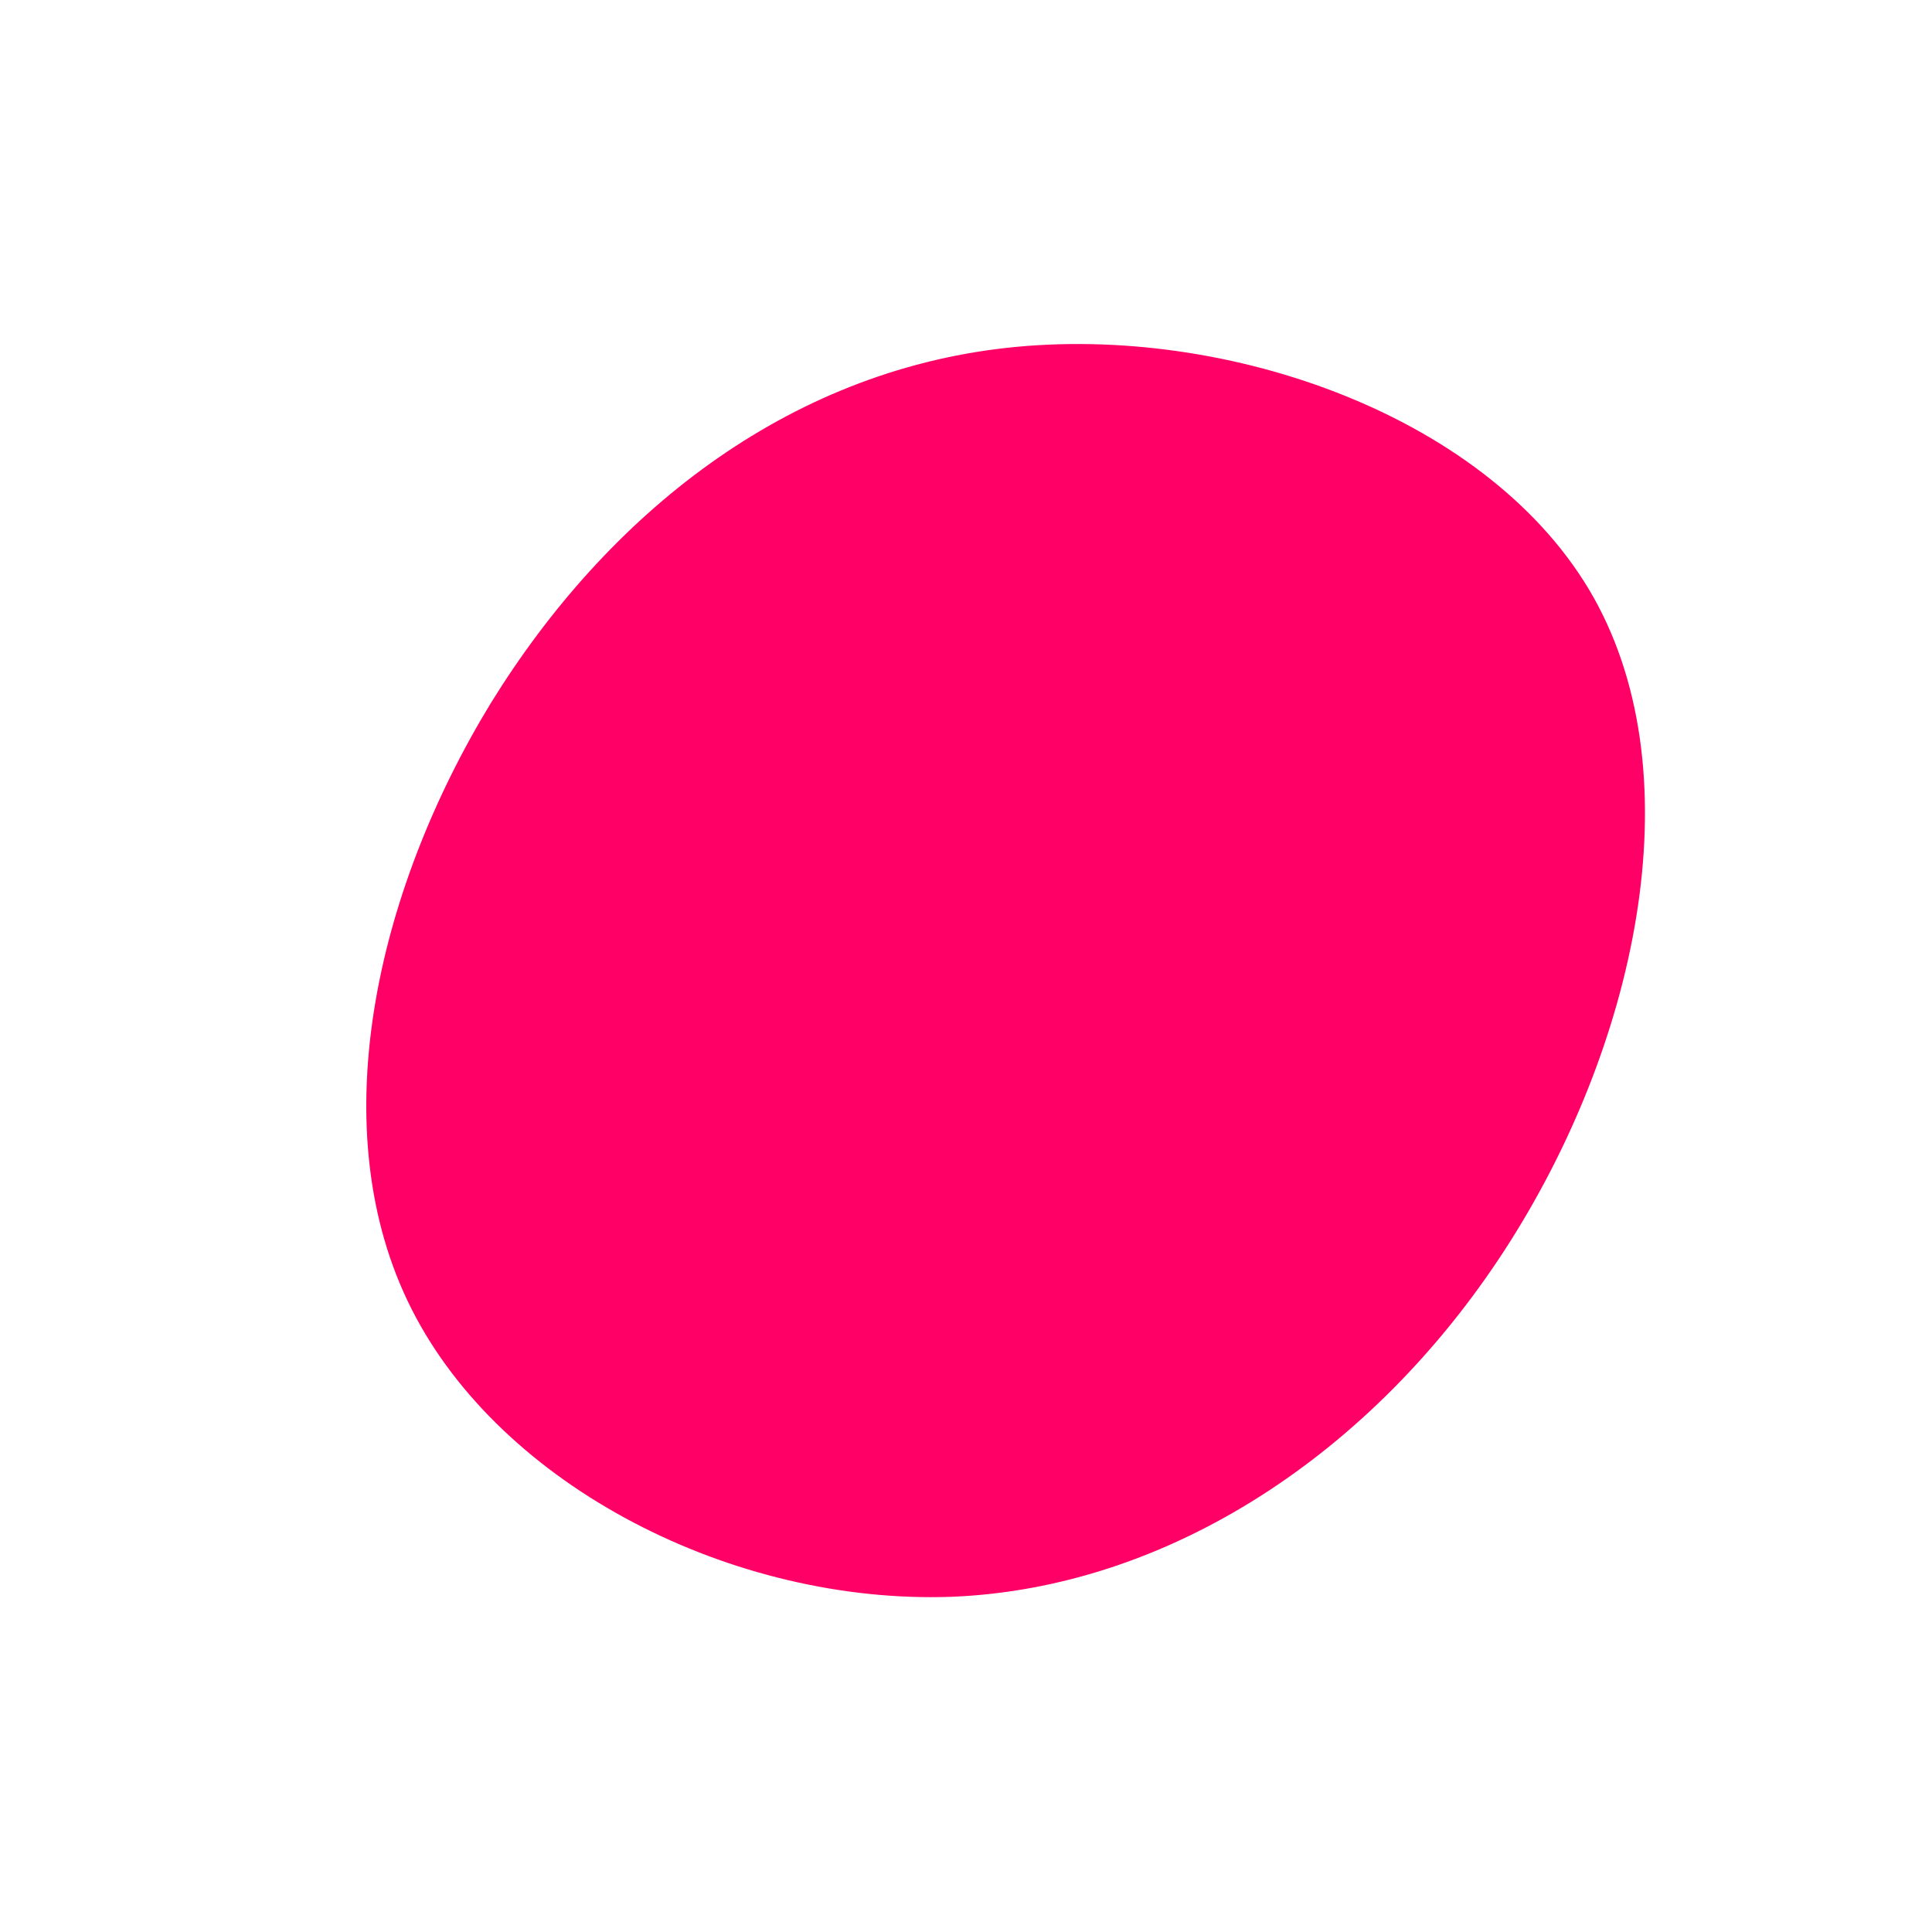
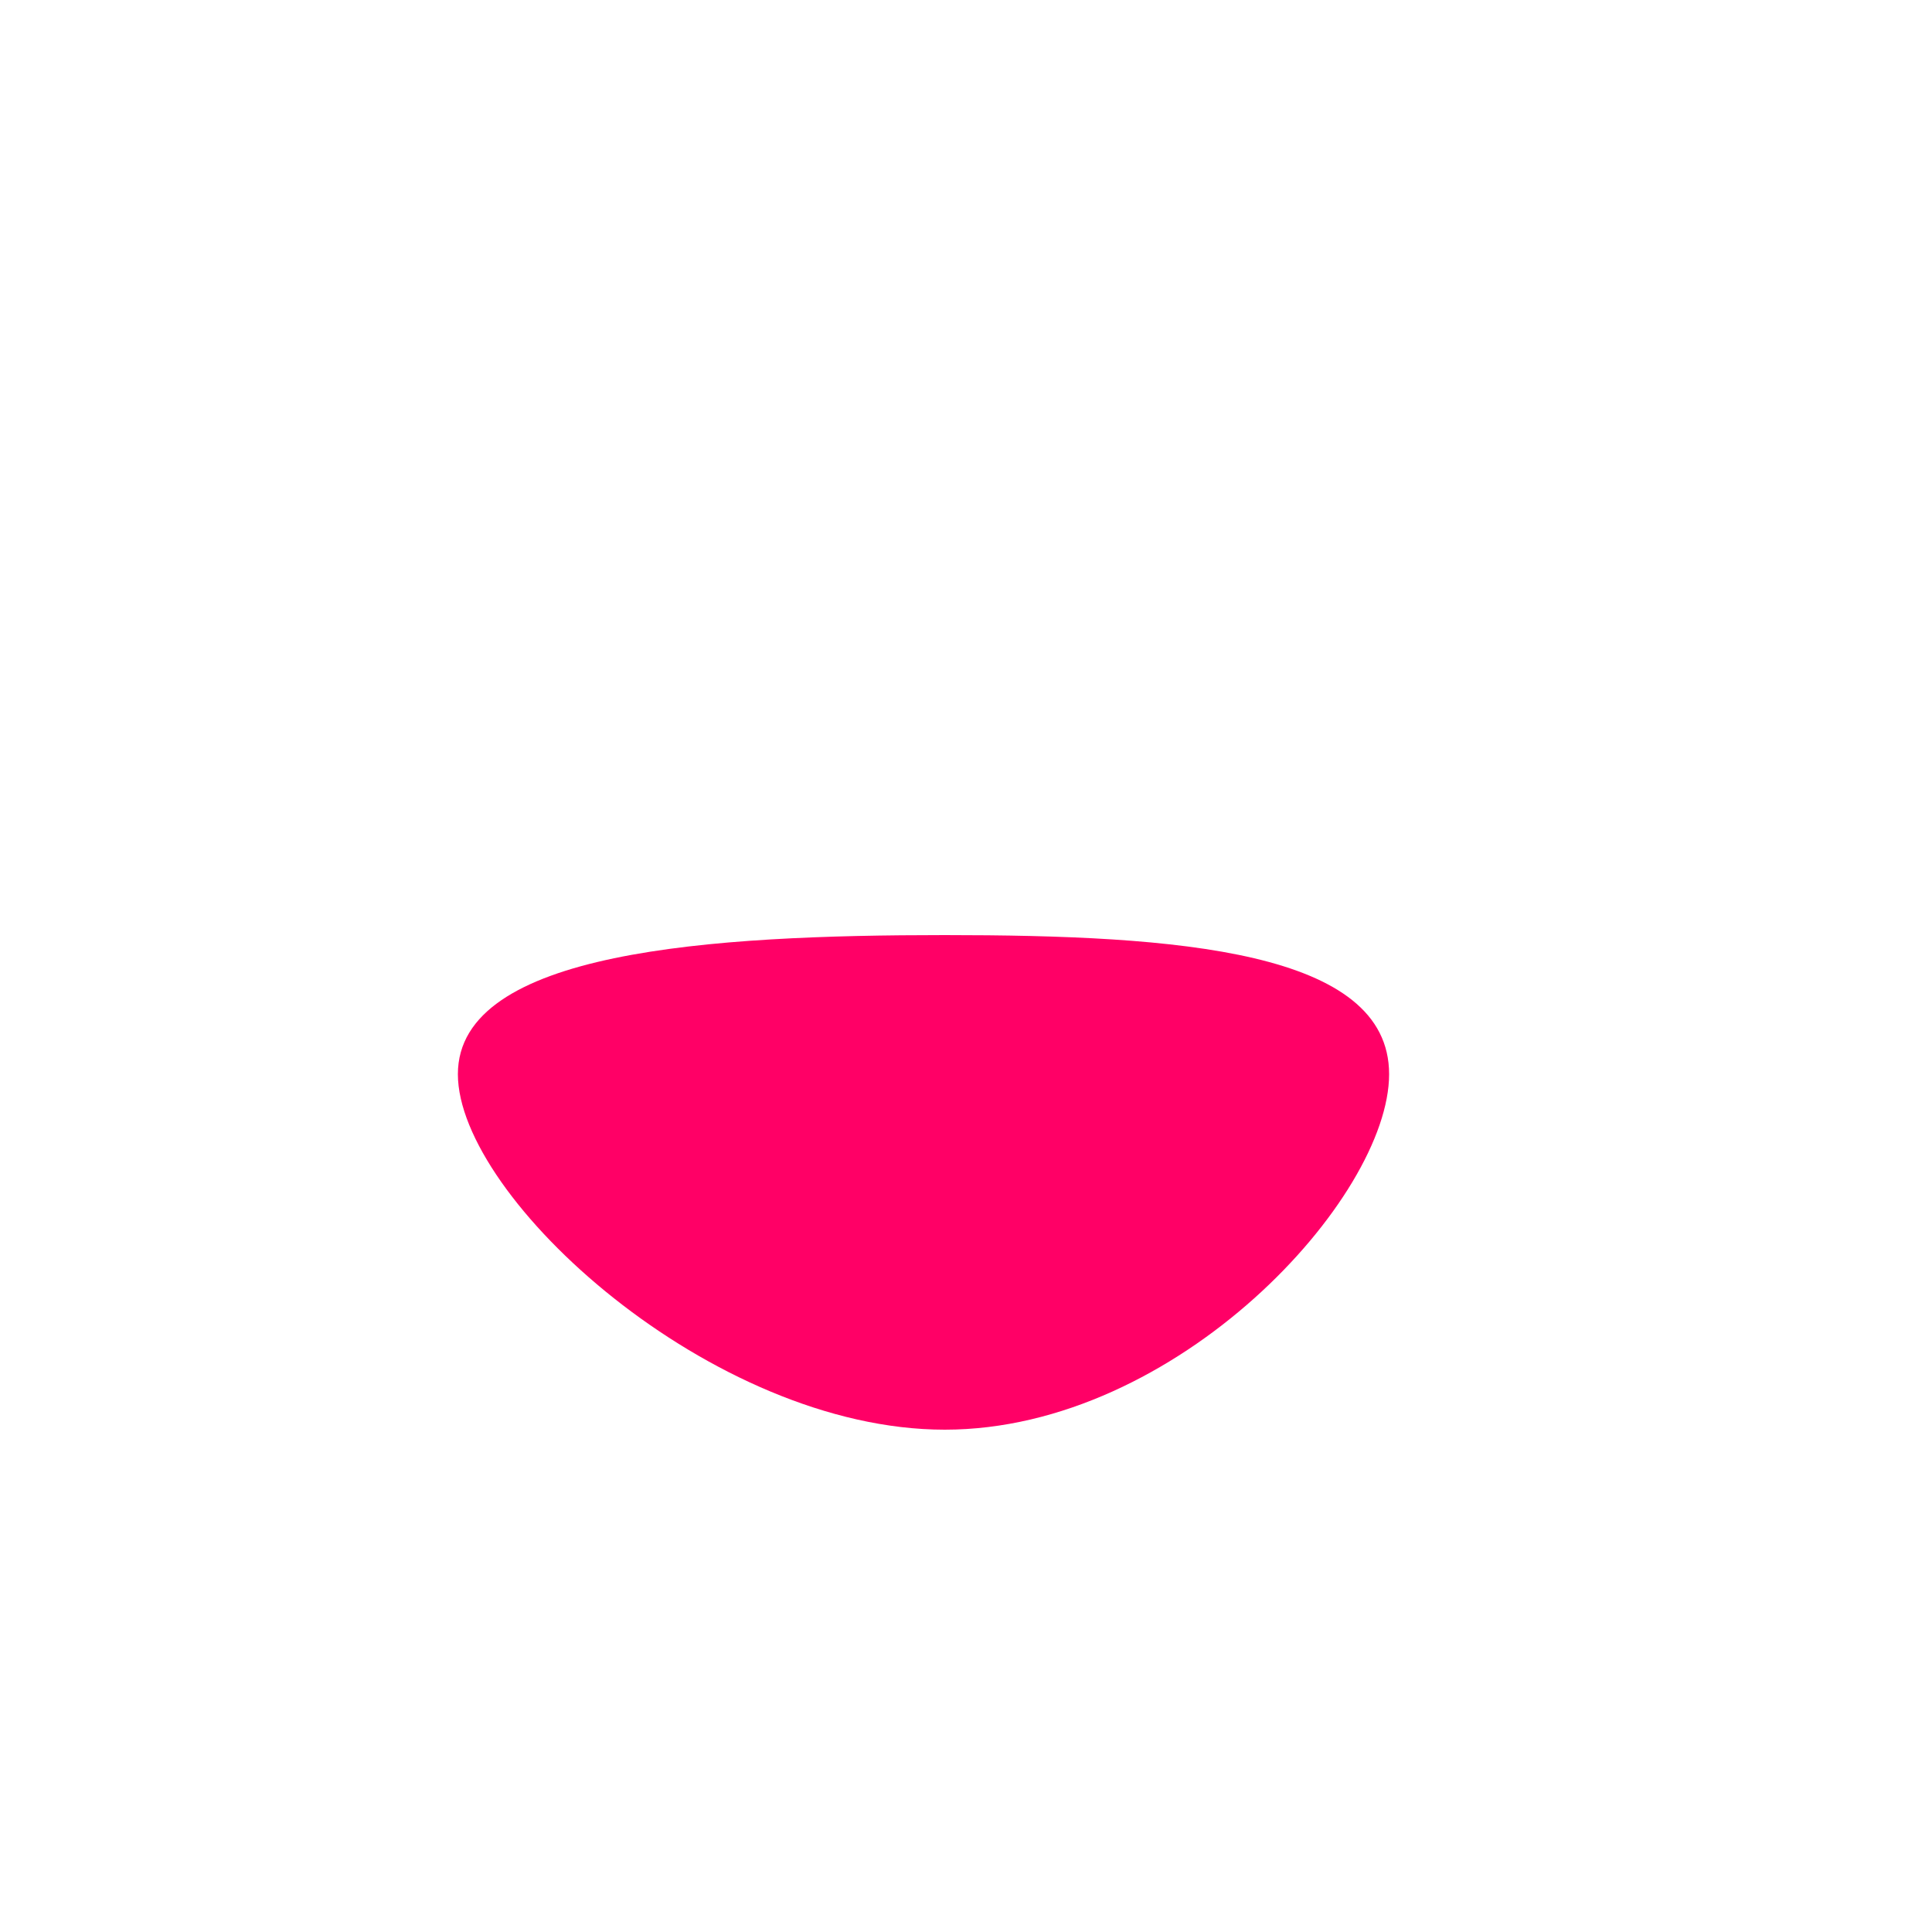
<svg xmlns="http://www.w3.org/2000/svg" viewBox="0 0 200 200">
-   <path fill="#FF0066" d="M65,-38.1C75.5,-19.3,69.3,8.6,55.7,29.5C42.1,50.4,21,64.4,-1.5,65.3C-24.1,66.1,-48.1,53.9,-57.4,35.5C-66.7,17.1,-61.2,-7.5,-49.2,-27.2C-37.1,-46.8,-18.6,-61.5,4.3,-64C27.2,-66.5,54.5,-56.8,65,-38.1Z" transform="translate(100 100)" />
+   <path fill="#FF0066" d="M43.8,11.2C43.8,24,21.9,48,-2.2,48C-26.3,48,-52.6,24,-52.6,11.2C-52.6,-1.6,-26.3,-3.2,-2.2,-3.2C21.9,-3.2,43.8,-1.6,43.8,11.2Z" transform="translate(100 100)" />
</svg>
